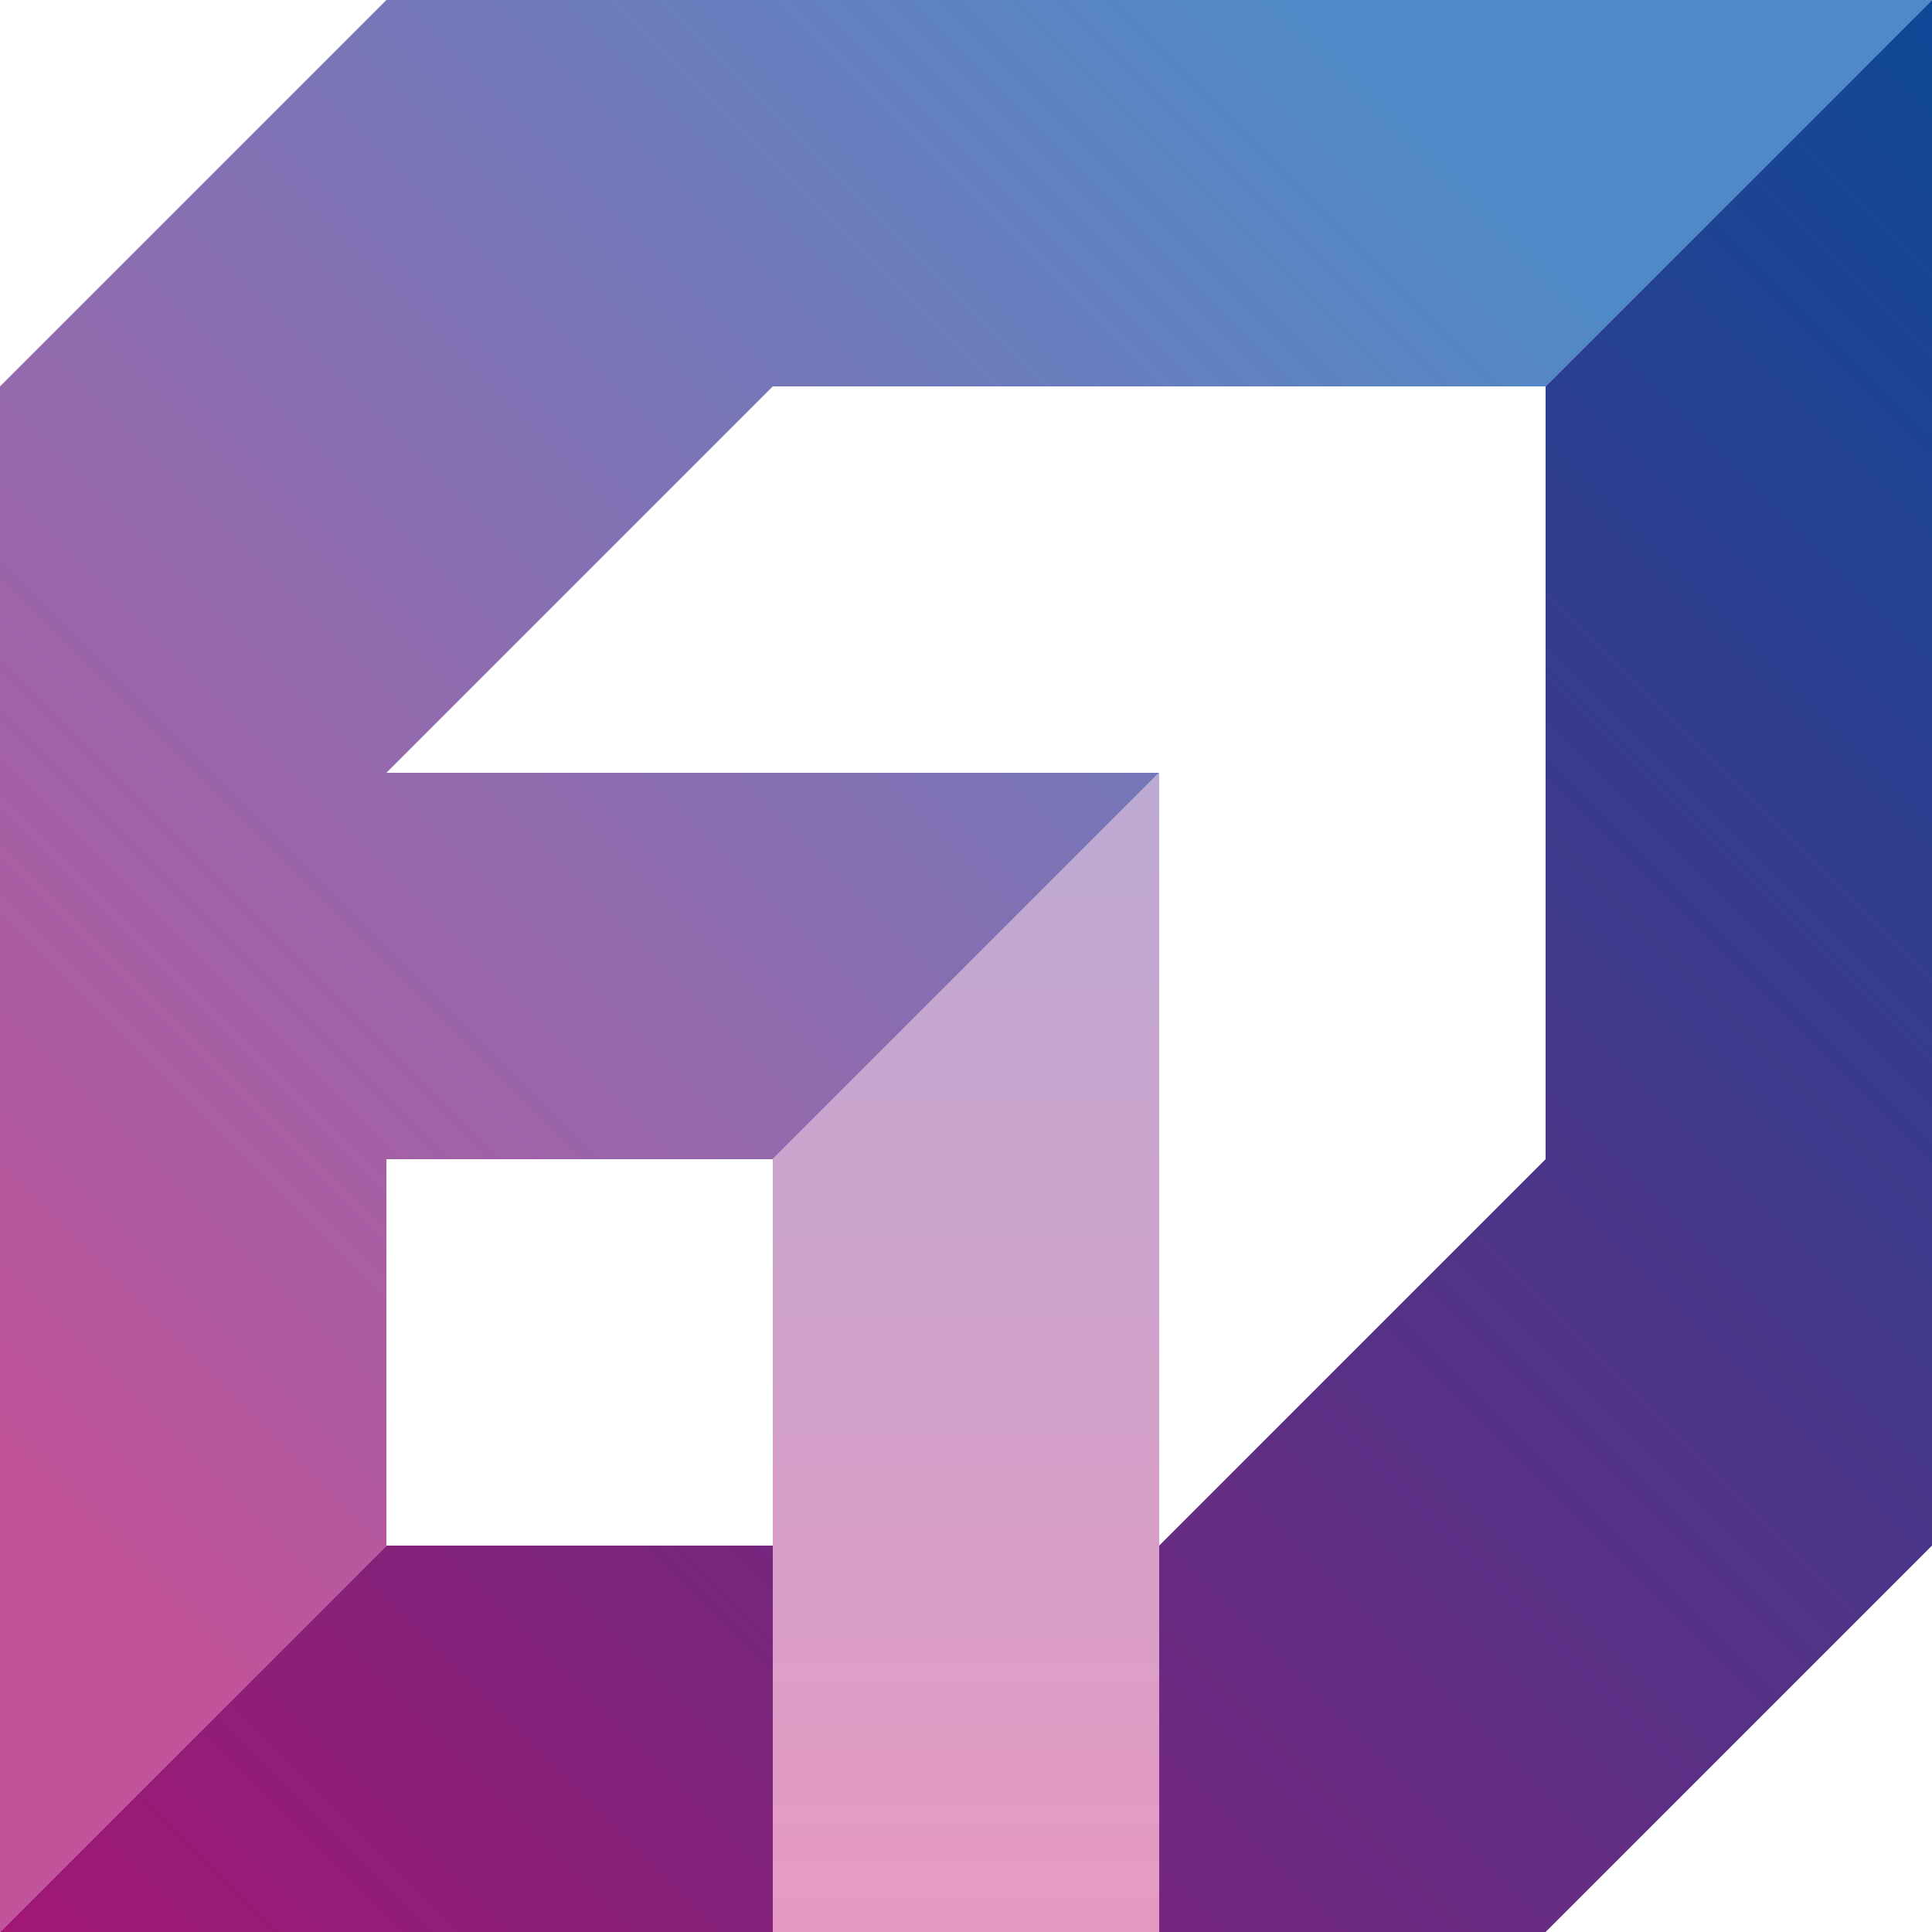
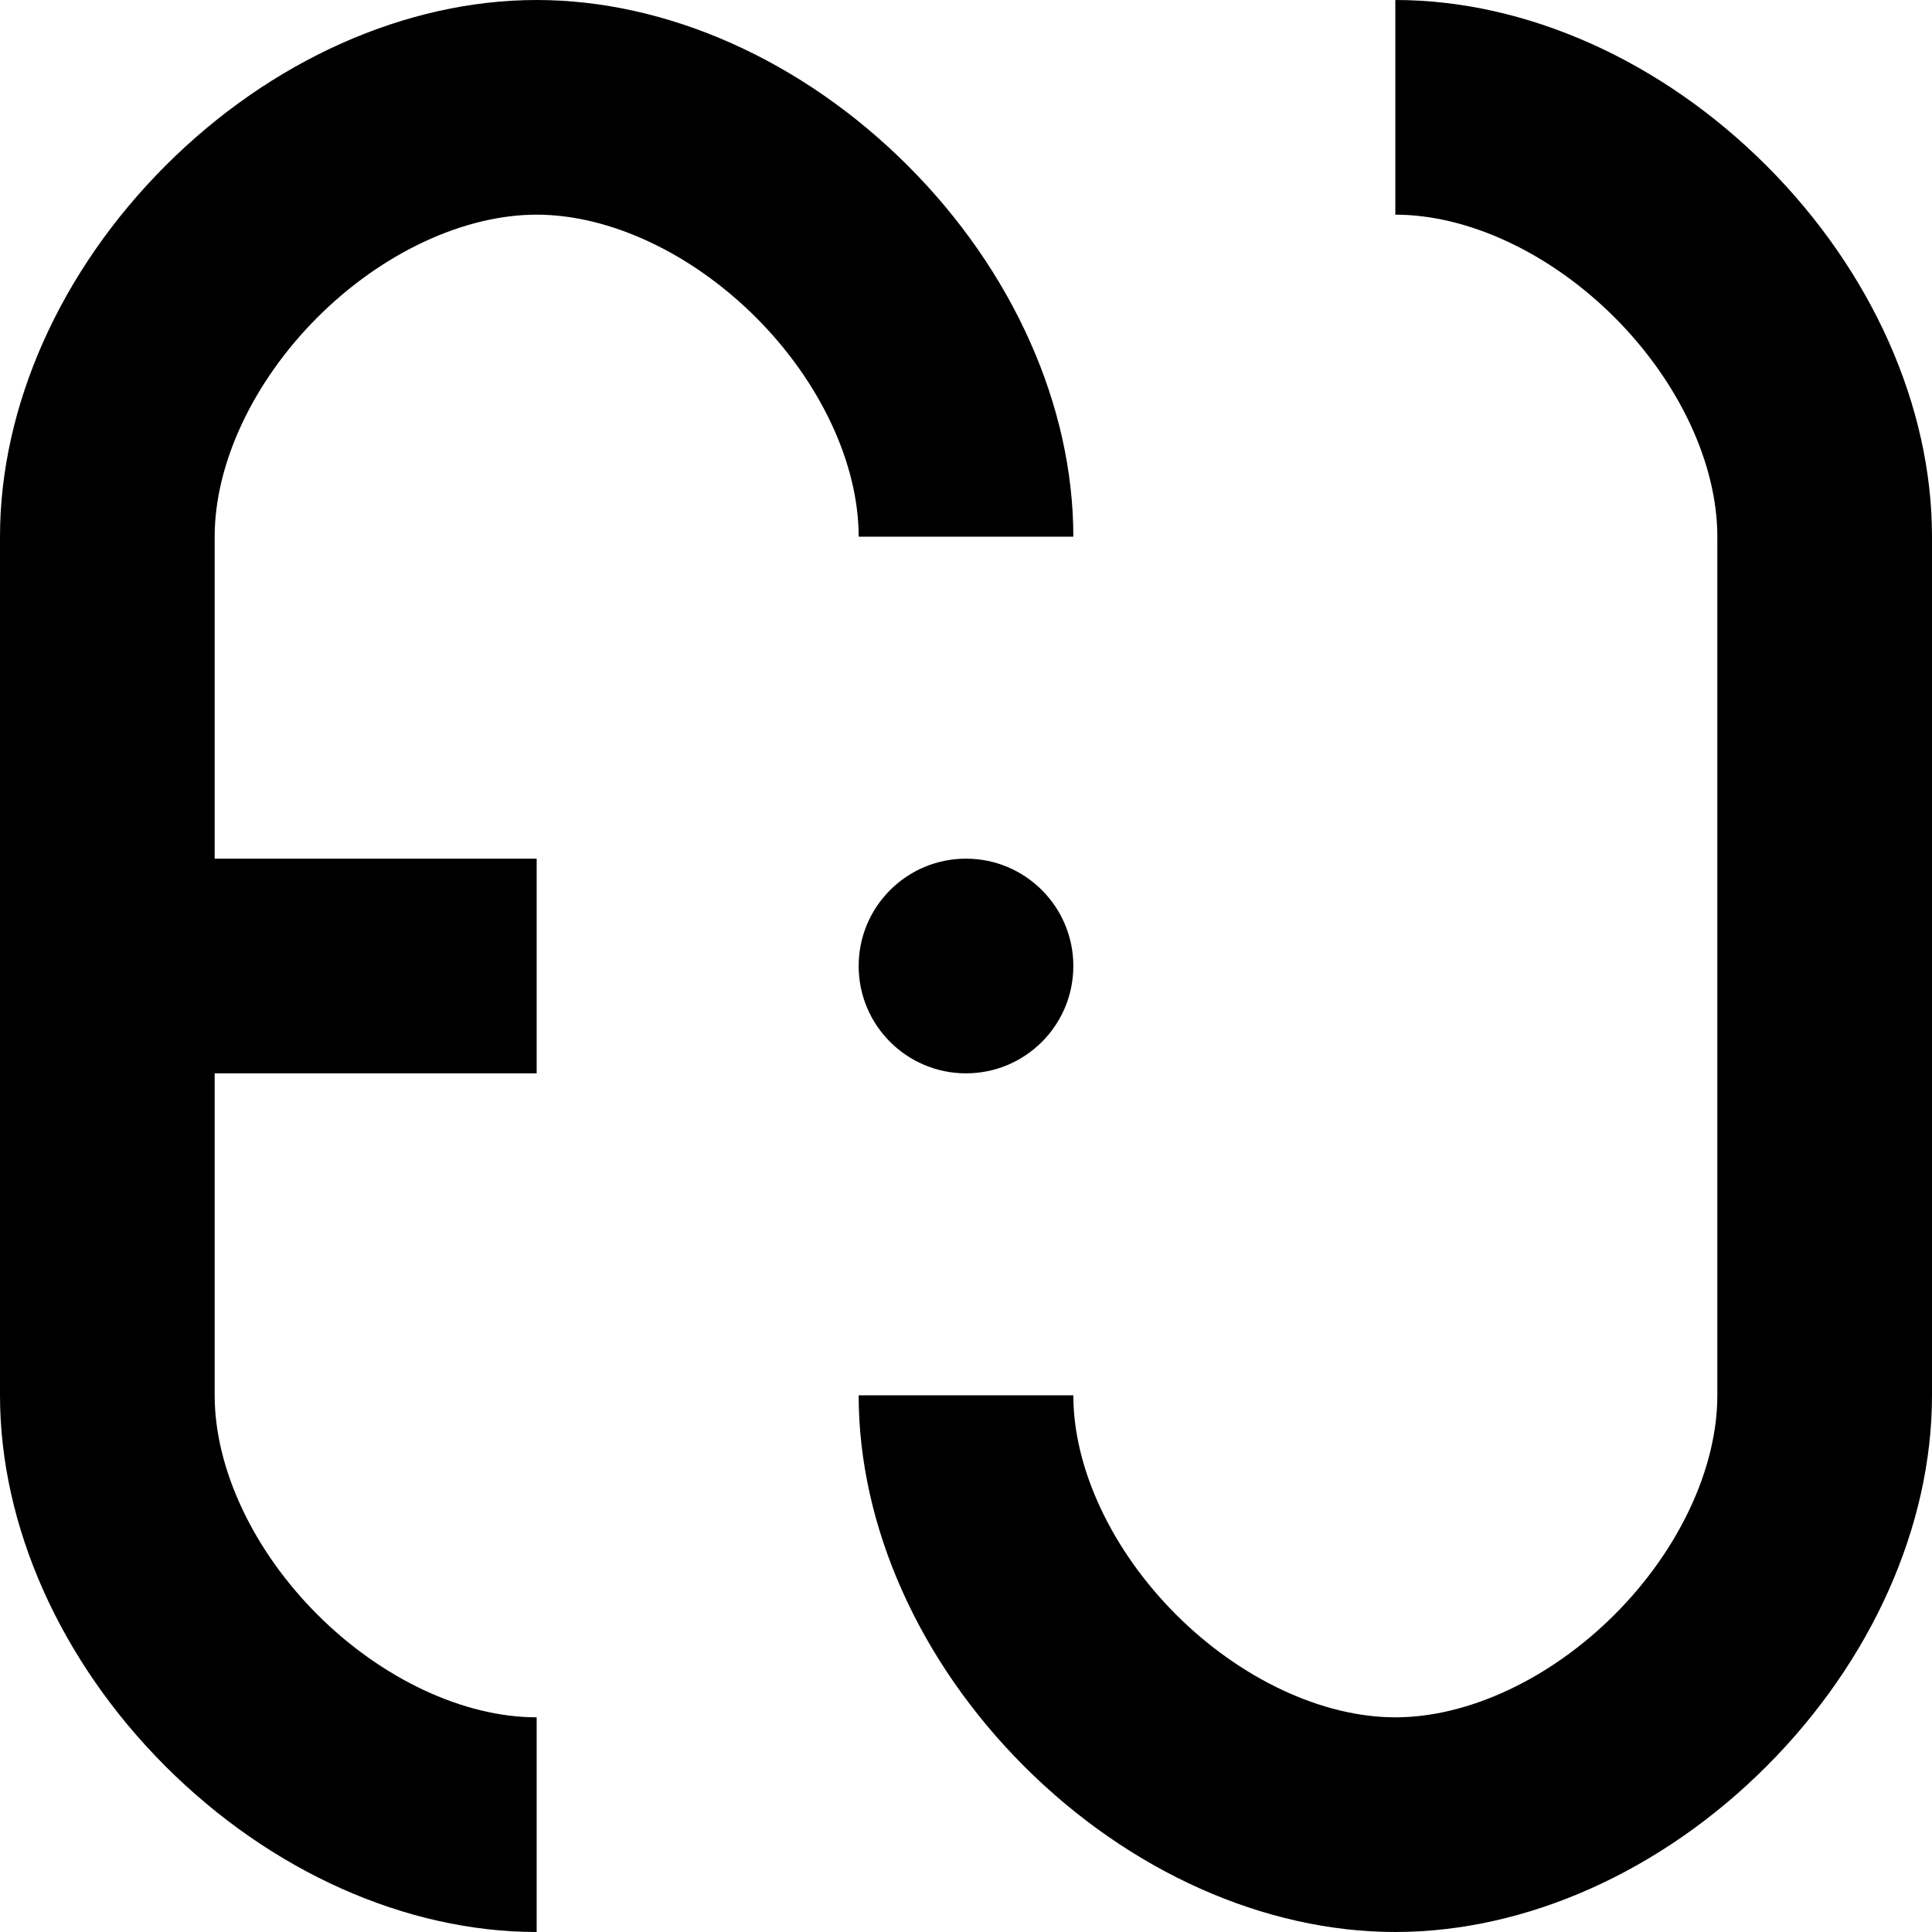
- <svg xmlns="http://www.w3.org/2000/svg" version="1.1" id="Calque_1" x="0px" y="0px" viewBox="0 0 1000 1000" style="enable-background:new 0 0 1000 1000;" xml:space="preserve">
-   <style type="text/css">
- 	.st0{fill:url(#SVGID_1_);}
- 	.st1{fill:url(#SVGID_2_);}
- 	.st2{fill:url(#SVGID_3_);}
- </style>
-   <g>
-     <linearGradient id="SVGID_1_" gradientUnits="userSpaceOnUse" x1="-72.978" y1="672.978" x2="634.129" y2="-34.129">
-       <stop offset="0" style="stop-color:#C0539A" />
-       <stop offset="1" style="stop-color:#5089C7" />
-     </linearGradient>
-     <polygon class="st0" points="0,1000 0,200 200,0 1000,0 800,200 400,200 200,400 600,400 400,600 200,600 200,800  " />
-     <linearGradient id="SVGID_2_" gradientUnits="userSpaceOnUse" x1="200" y1="1200" x2="1200" y2="200">
-       <stop offset="0" style="stop-color:#A21874" />
-       <stop offset="1" style="stop-color:#0E4997" />
-     </linearGradient>
-     <polyline class="st1" points="400,800 200,800 0,1000 800,1000 1000,800 1000,0 800,200 800,600 600,800  " />
-     <linearGradient id="SVGID_3_" gradientUnits="userSpaceOnUse" x1="500" y1="1000" x2="500" y2="400">
-       <stop offset="0" style="stop-color:#E69AC3" />
-       <stop offset="1" style="stop-color:#BDAAD3" />
-     </linearGradient>
-     <polygon class="st2" points="600,400 600,1000 400,1000 400,600  " />
-   </g>
+ <svg xmlns="http://www.w3.org/2000/svg" id="Logo" viewBox="0 0 450 450">
+   <circle id="i_dot" data-name="i dot" cx="225" cy="225" r="25" />
+   <path d="M125,450c-30.41,0-61.91-14.06-86.43-38.57S0,355.41,0,325V125C0,94.59,14.06,63.09,38.57,38.57S94.59,0,125,0s61.91,14.06,86.43,38.57S250,94.59,250,125H200c0-17-8.94-36.09-23.93-51.07S142,50,125,50,88.91,58.94,73.93,73.93,50,108,50,125V325c0,17,8.94,36.09,23.93,51.07S108,400,125,400Z" />
+   <path d="M325,450c-30.41,0-61.91-14.06-86.43-38.57S200,355.41,200,325h50c0,17,8.95,36.09,23.93,51.07S308,400,325,400s36.09-8.95,51.07-23.93S400,342,400,325V125c0-17-8.95-36.09-23.93-51.07S342,50,325,50V0c30.41,0,61.91,14.06,86.43,38.57S450,94.59,450,125V325c0,30.41-14.06,61.91-38.57,86.43S355.41,450,325,450Z" />
+   <rect x="25" y="200" width="100" height="50" />
</svg>
